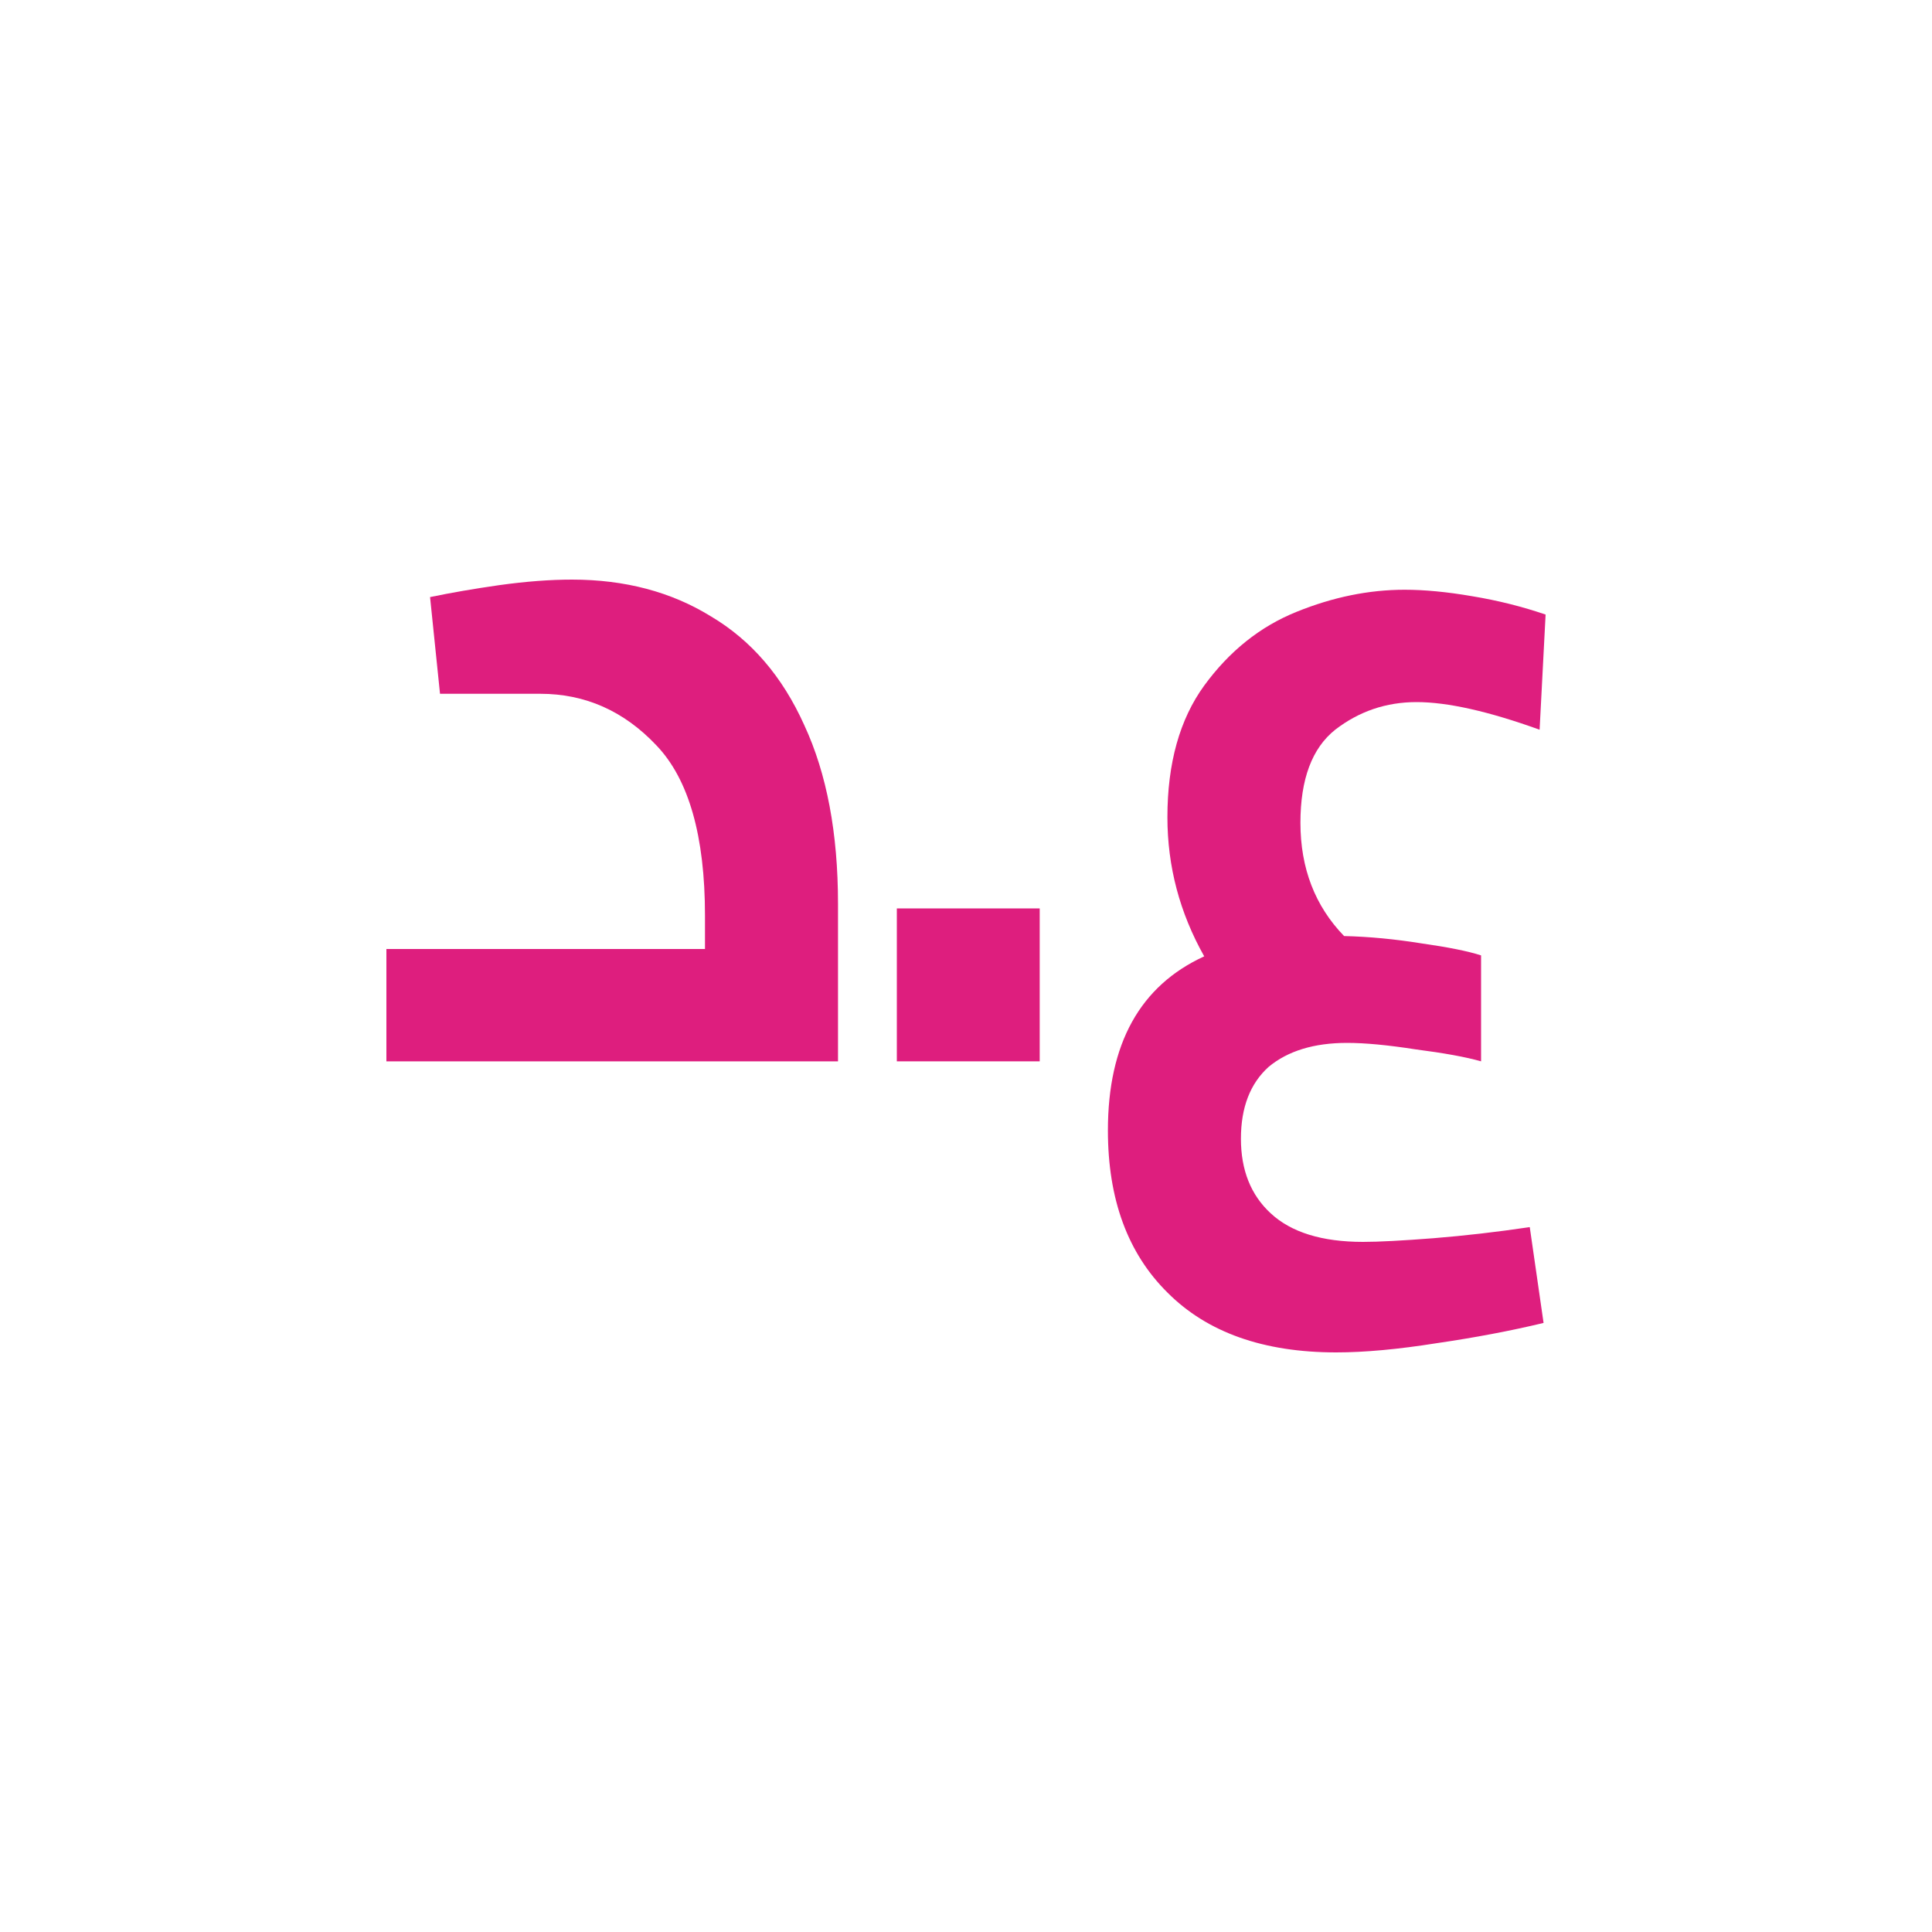
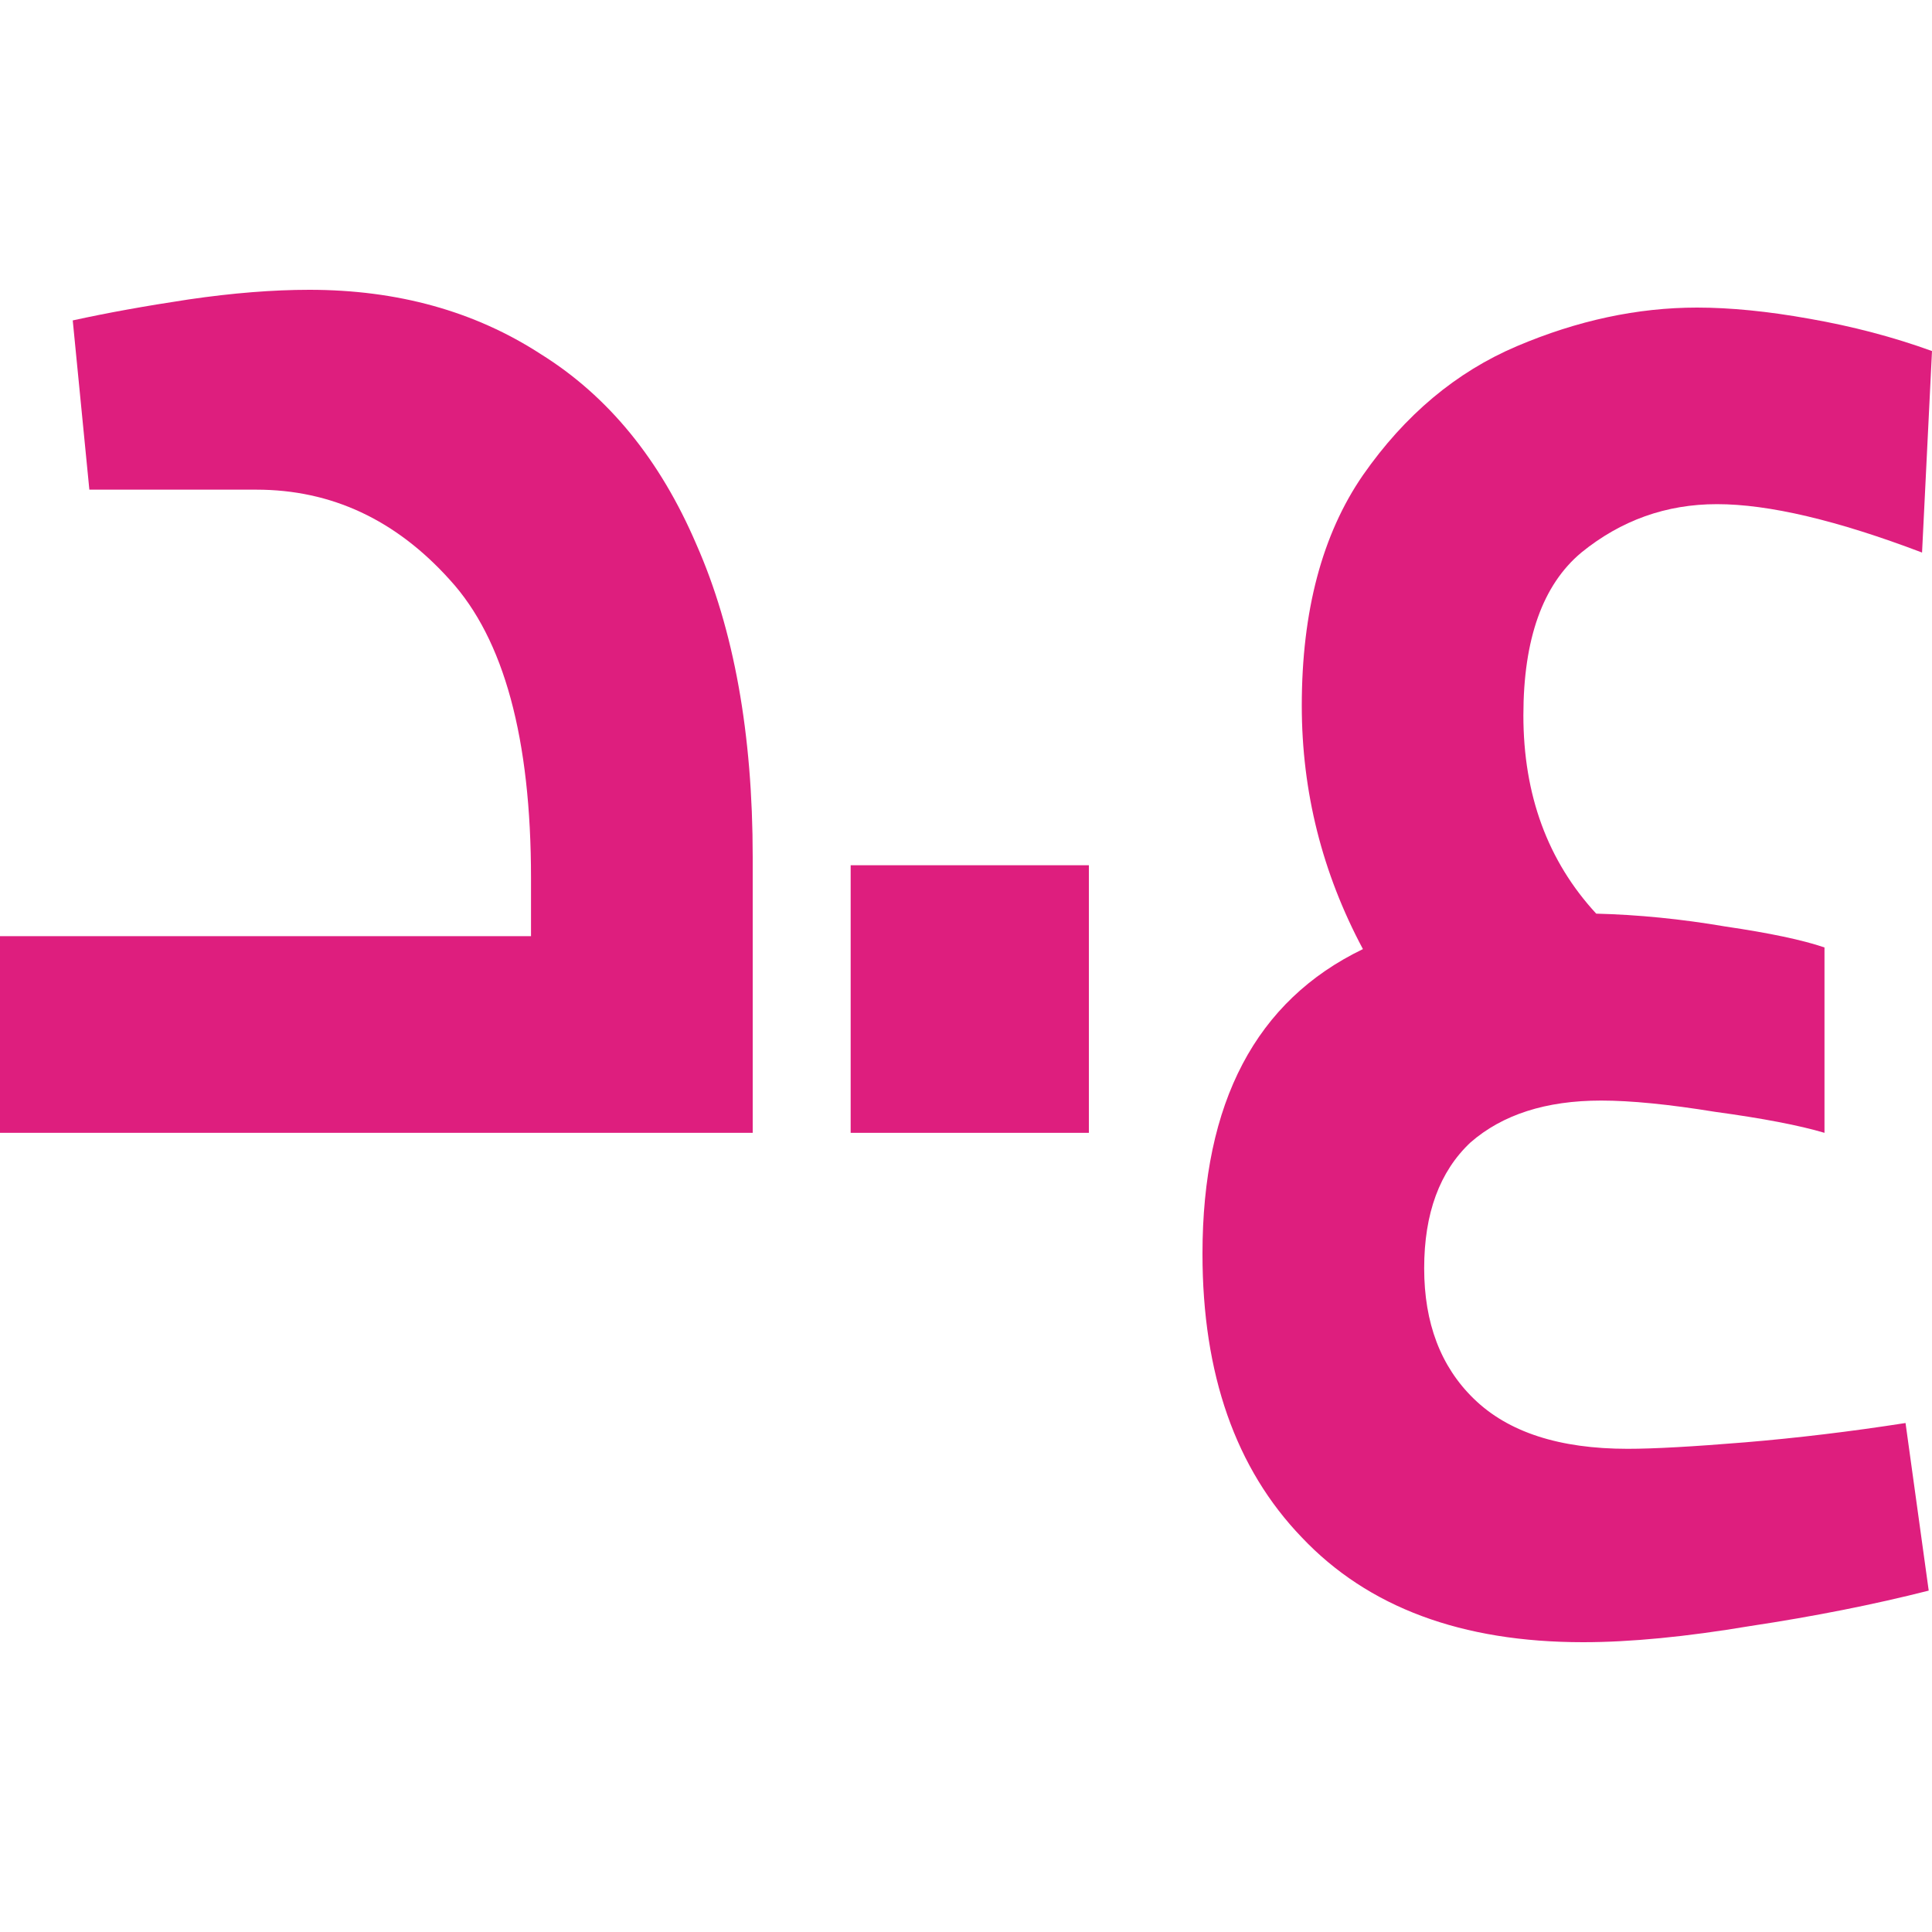
<svg xmlns="http://www.w3.org/2000/svg" width="20" height="20" viewBox="0 0 20 20" fill="none">
-   <path d="M5.921 6C6.469 6 6.949 6.127 7.36 6.381C7.778 6.629 8.1 7.004 8.326 7.507C8.559 8.009 8.675 8.625 8.675 9.356V10.987H4V9.824H7.298V9.48C7.298 8.654 7.13 8.066 6.795 7.716C6.459 7.36 6.058 7.182 5.593 7.182H4.555L4.452 6.181C4.664 6.137 4.904 6.095 5.171 6.057C5.445 6.019 5.695 6 5.921 6Z" fill="#DE1E7E" />
-   <path d="M9.284 9.404H10.763V10.987H9.284V9.404Z" fill="#DE1E7E" />
-   <path d="M14.11 12.856C14.274 12.856 14.517 12.843 14.839 12.818C15.161 12.792 15.493 12.754 15.836 12.703L15.979 13.695C15.637 13.777 15.267 13.847 14.87 13.905C14.473 13.968 14.127 14 13.832 14C13.079 14 12.496 13.793 12.085 13.38C11.674 12.973 11.469 12.414 11.469 11.702C11.469 10.806 11.801 10.205 12.466 9.9C12.212 9.449 12.085 8.969 12.085 8.46C12.085 7.901 12.212 7.446 12.466 7.097C12.726 6.741 13.044 6.486 13.421 6.334C13.798 6.181 14.171 6.105 14.541 6.105C14.746 6.105 14.979 6.127 15.24 6.172C15.507 6.216 15.76 6.28 16 6.362L15.938 7.554C15.411 7.364 14.986 7.268 14.664 7.268C14.349 7.268 14.068 7.364 13.822 7.554C13.582 7.745 13.462 8.066 13.462 8.517C13.462 8.988 13.613 9.379 13.914 9.69C14.175 9.696 14.442 9.722 14.716 9.766C14.99 9.805 15.195 9.846 15.332 9.89V10.987C15.175 10.942 14.949 10.901 14.654 10.863C14.366 10.818 14.13 10.796 13.945 10.796C13.603 10.796 13.332 10.879 13.133 11.044C12.942 11.216 12.846 11.464 12.846 11.788C12.846 12.112 12.948 12.37 13.154 12.56C13.366 12.757 13.685 12.856 14.11 12.856Z" fill="#DE1E7E" />
+   <path d="M3.202 3C4.116 3 4.915 3.222 5.6 3.667C6.296 4.101 6.833 4.758 7.209 5.636C7.597 6.515 7.792 7.594 7.792 8.874V11.727H0V9.691H5.497V9.091C5.497 7.644 5.217 6.615 4.658 6.004C4.098 5.381 3.431 5.069 2.654 5.069H0.925L0.753 3.317C1.107 3.239 1.507 3.167 1.952 3.1C2.409 3.033 2.826 3 3.202 3Z" fill="#DE1E7E" />
+   <path d="M8.806 8.957H11.272V11.727H8.806V8.957Z" fill="#DE1E7E" />
+   <path d="M16.849 14.998C17.123 14.998 17.528 14.975 18.065 14.931C18.602 14.886 19.155 14.82 19.726 14.731L19.966 16.466C19.395 16.611 18.779 16.733 18.116 16.833C17.454 16.944 16.878 17 16.387 17C15.131 17 14.161 16.639 13.476 15.915C12.791 15.203 12.448 14.225 12.448 12.979C12.448 11.41 13.002 10.359 14.109 9.825C13.687 9.035 13.476 8.195 13.476 7.305C13.476 6.326 13.687 5.531 14.109 4.919C14.543 4.296 15.074 3.851 15.702 3.584C16.33 3.317 16.952 3.184 17.568 3.184C17.911 3.184 18.299 3.222 18.733 3.3C19.178 3.378 19.6 3.489 20 3.634L19.897 5.72C19.018 5.386 18.31 5.219 17.774 5.219C17.249 5.219 16.781 5.386 16.37 5.72C15.97 6.054 15.77 6.615 15.77 7.405C15.77 8.228 16.021 8.913 16.524 9.458C16.958 9.469 17.403 9.513 17.86 9.591C18.316 9.658 18.659 9.73 18.887 9.808V11.727C18.624 11.649 18.248 11.577 17.757 11.51C17.277 11.432 16.883 11.393 16.575 11.393C16.004 11.393 15.553 11.538 15.222 11.827C14.903 12.127 14.743 12.561 14.743 13.129C14.743 13.696 14.914 14.147 15.257 14.48C15.611 14.825 16.141 14.998 16.849 14.998Z" fill="#DE1E7E" />
</svg>
